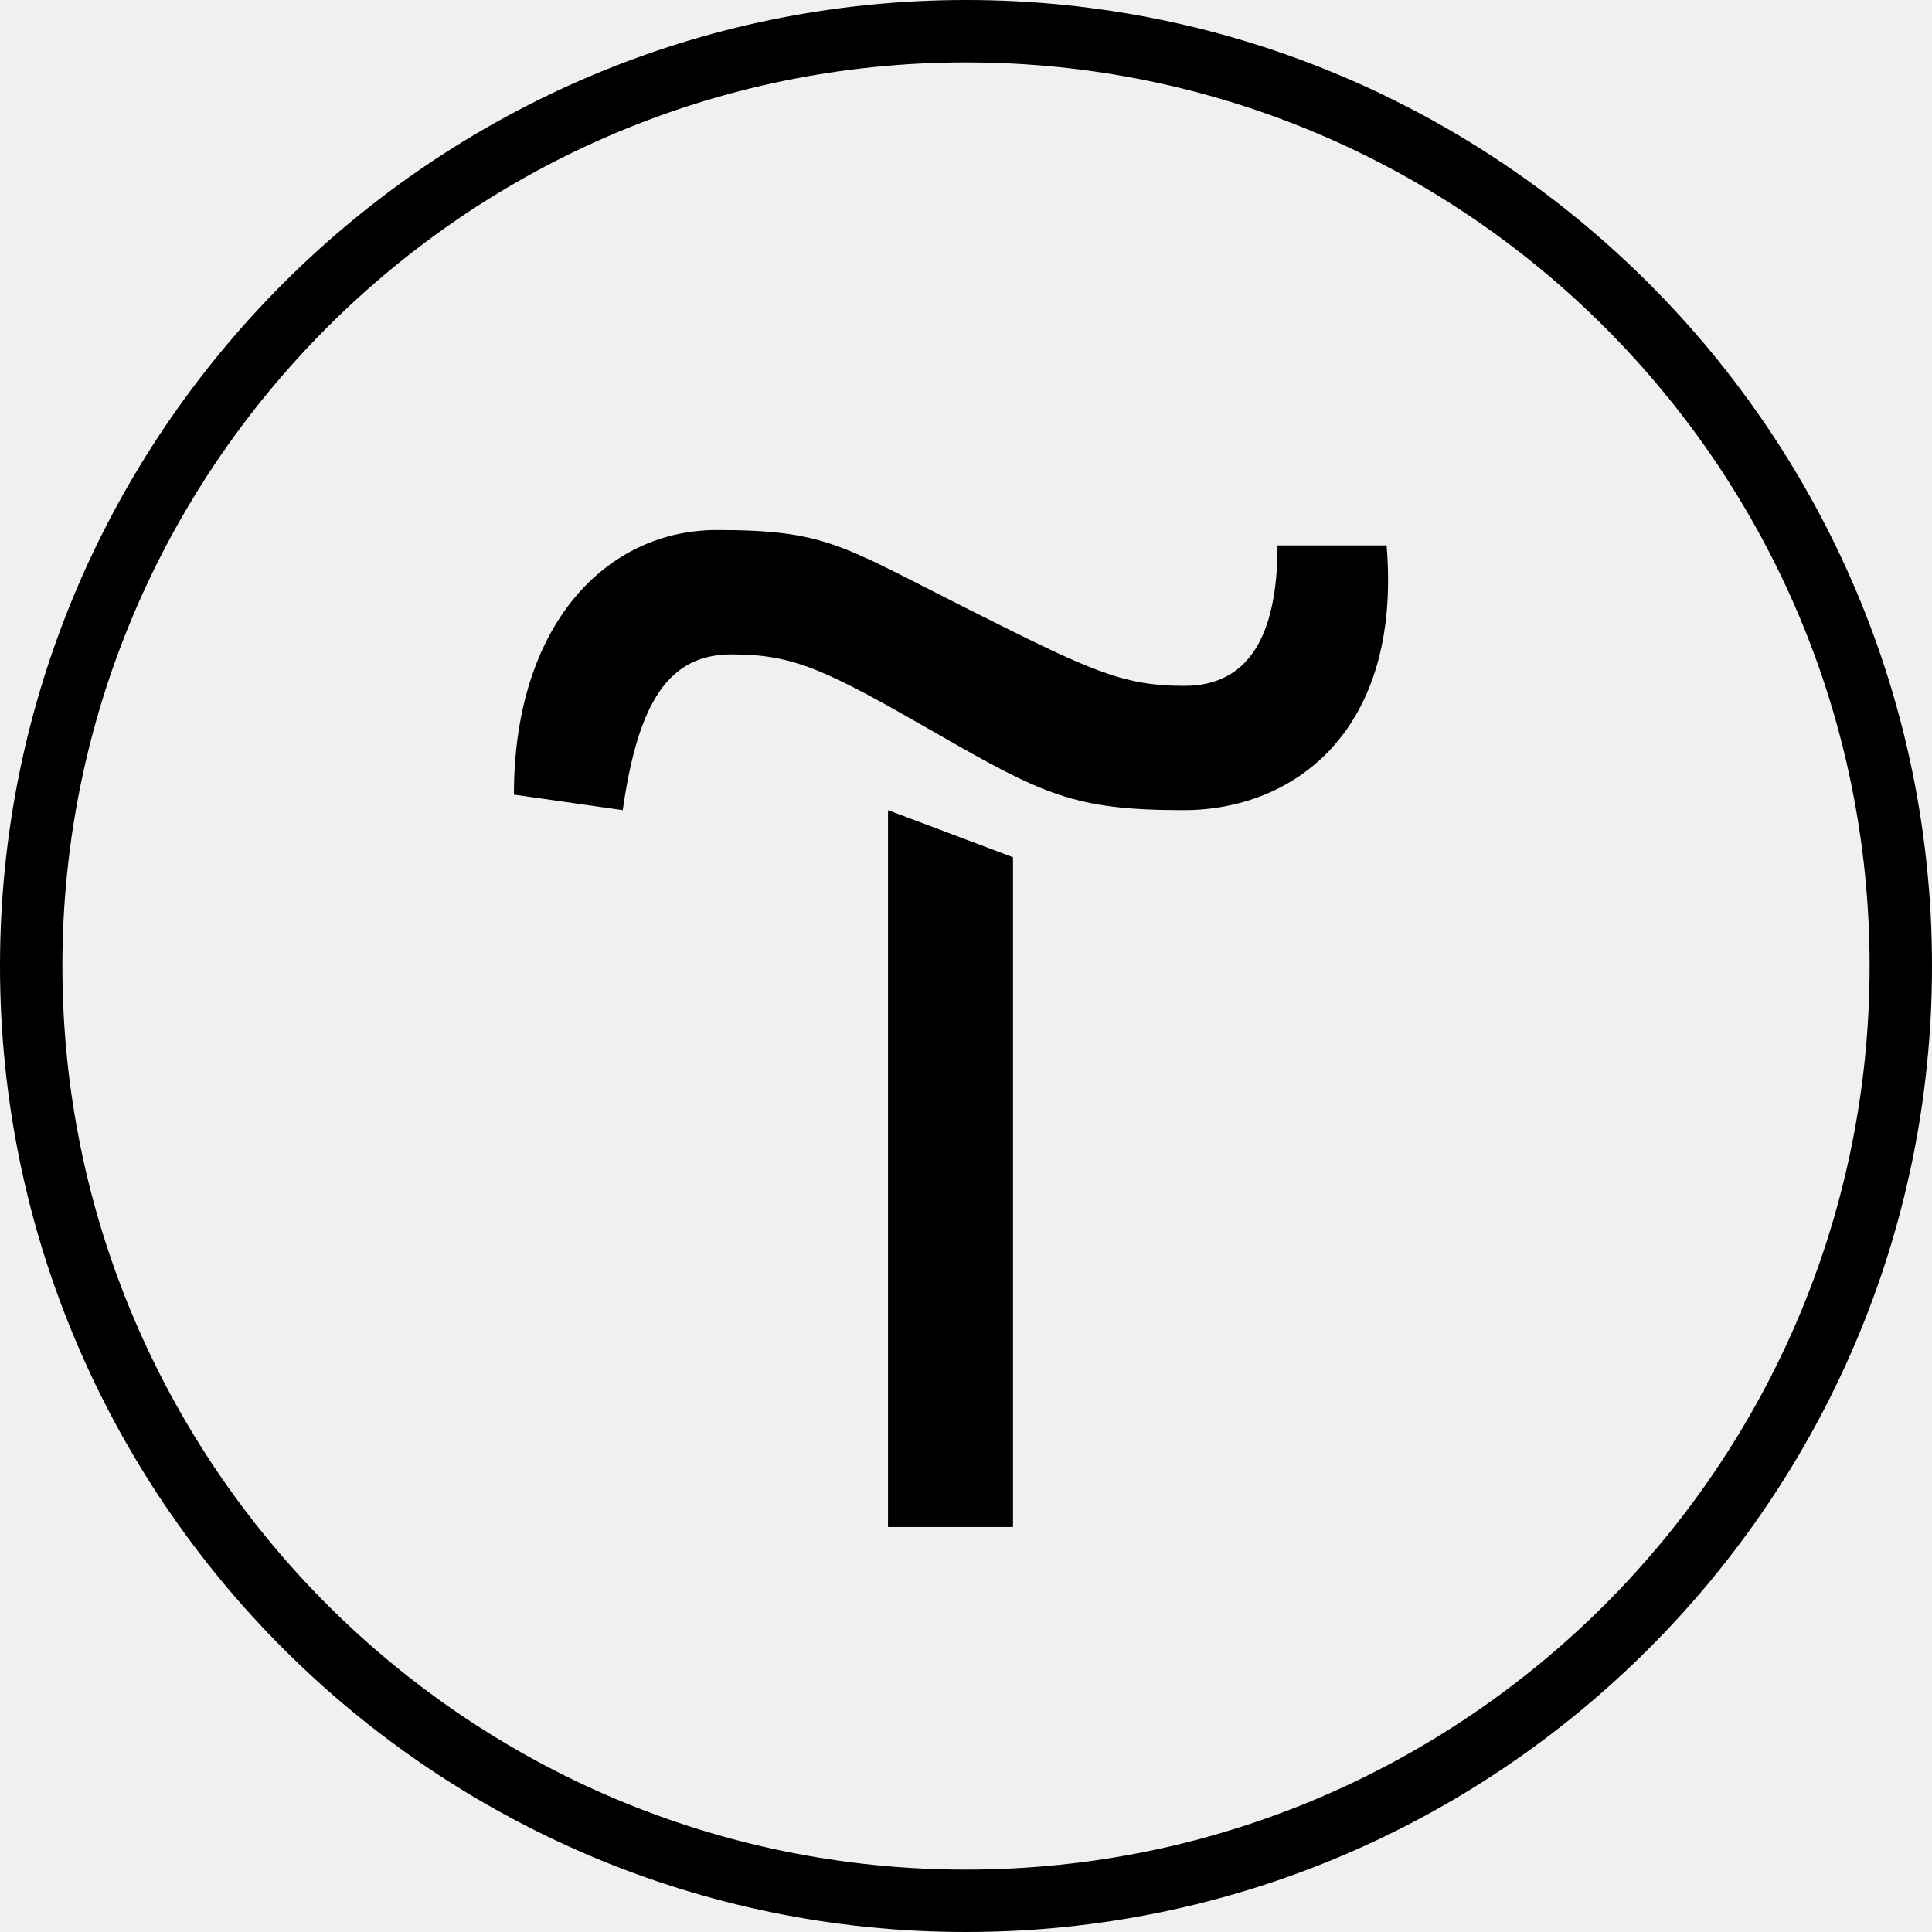
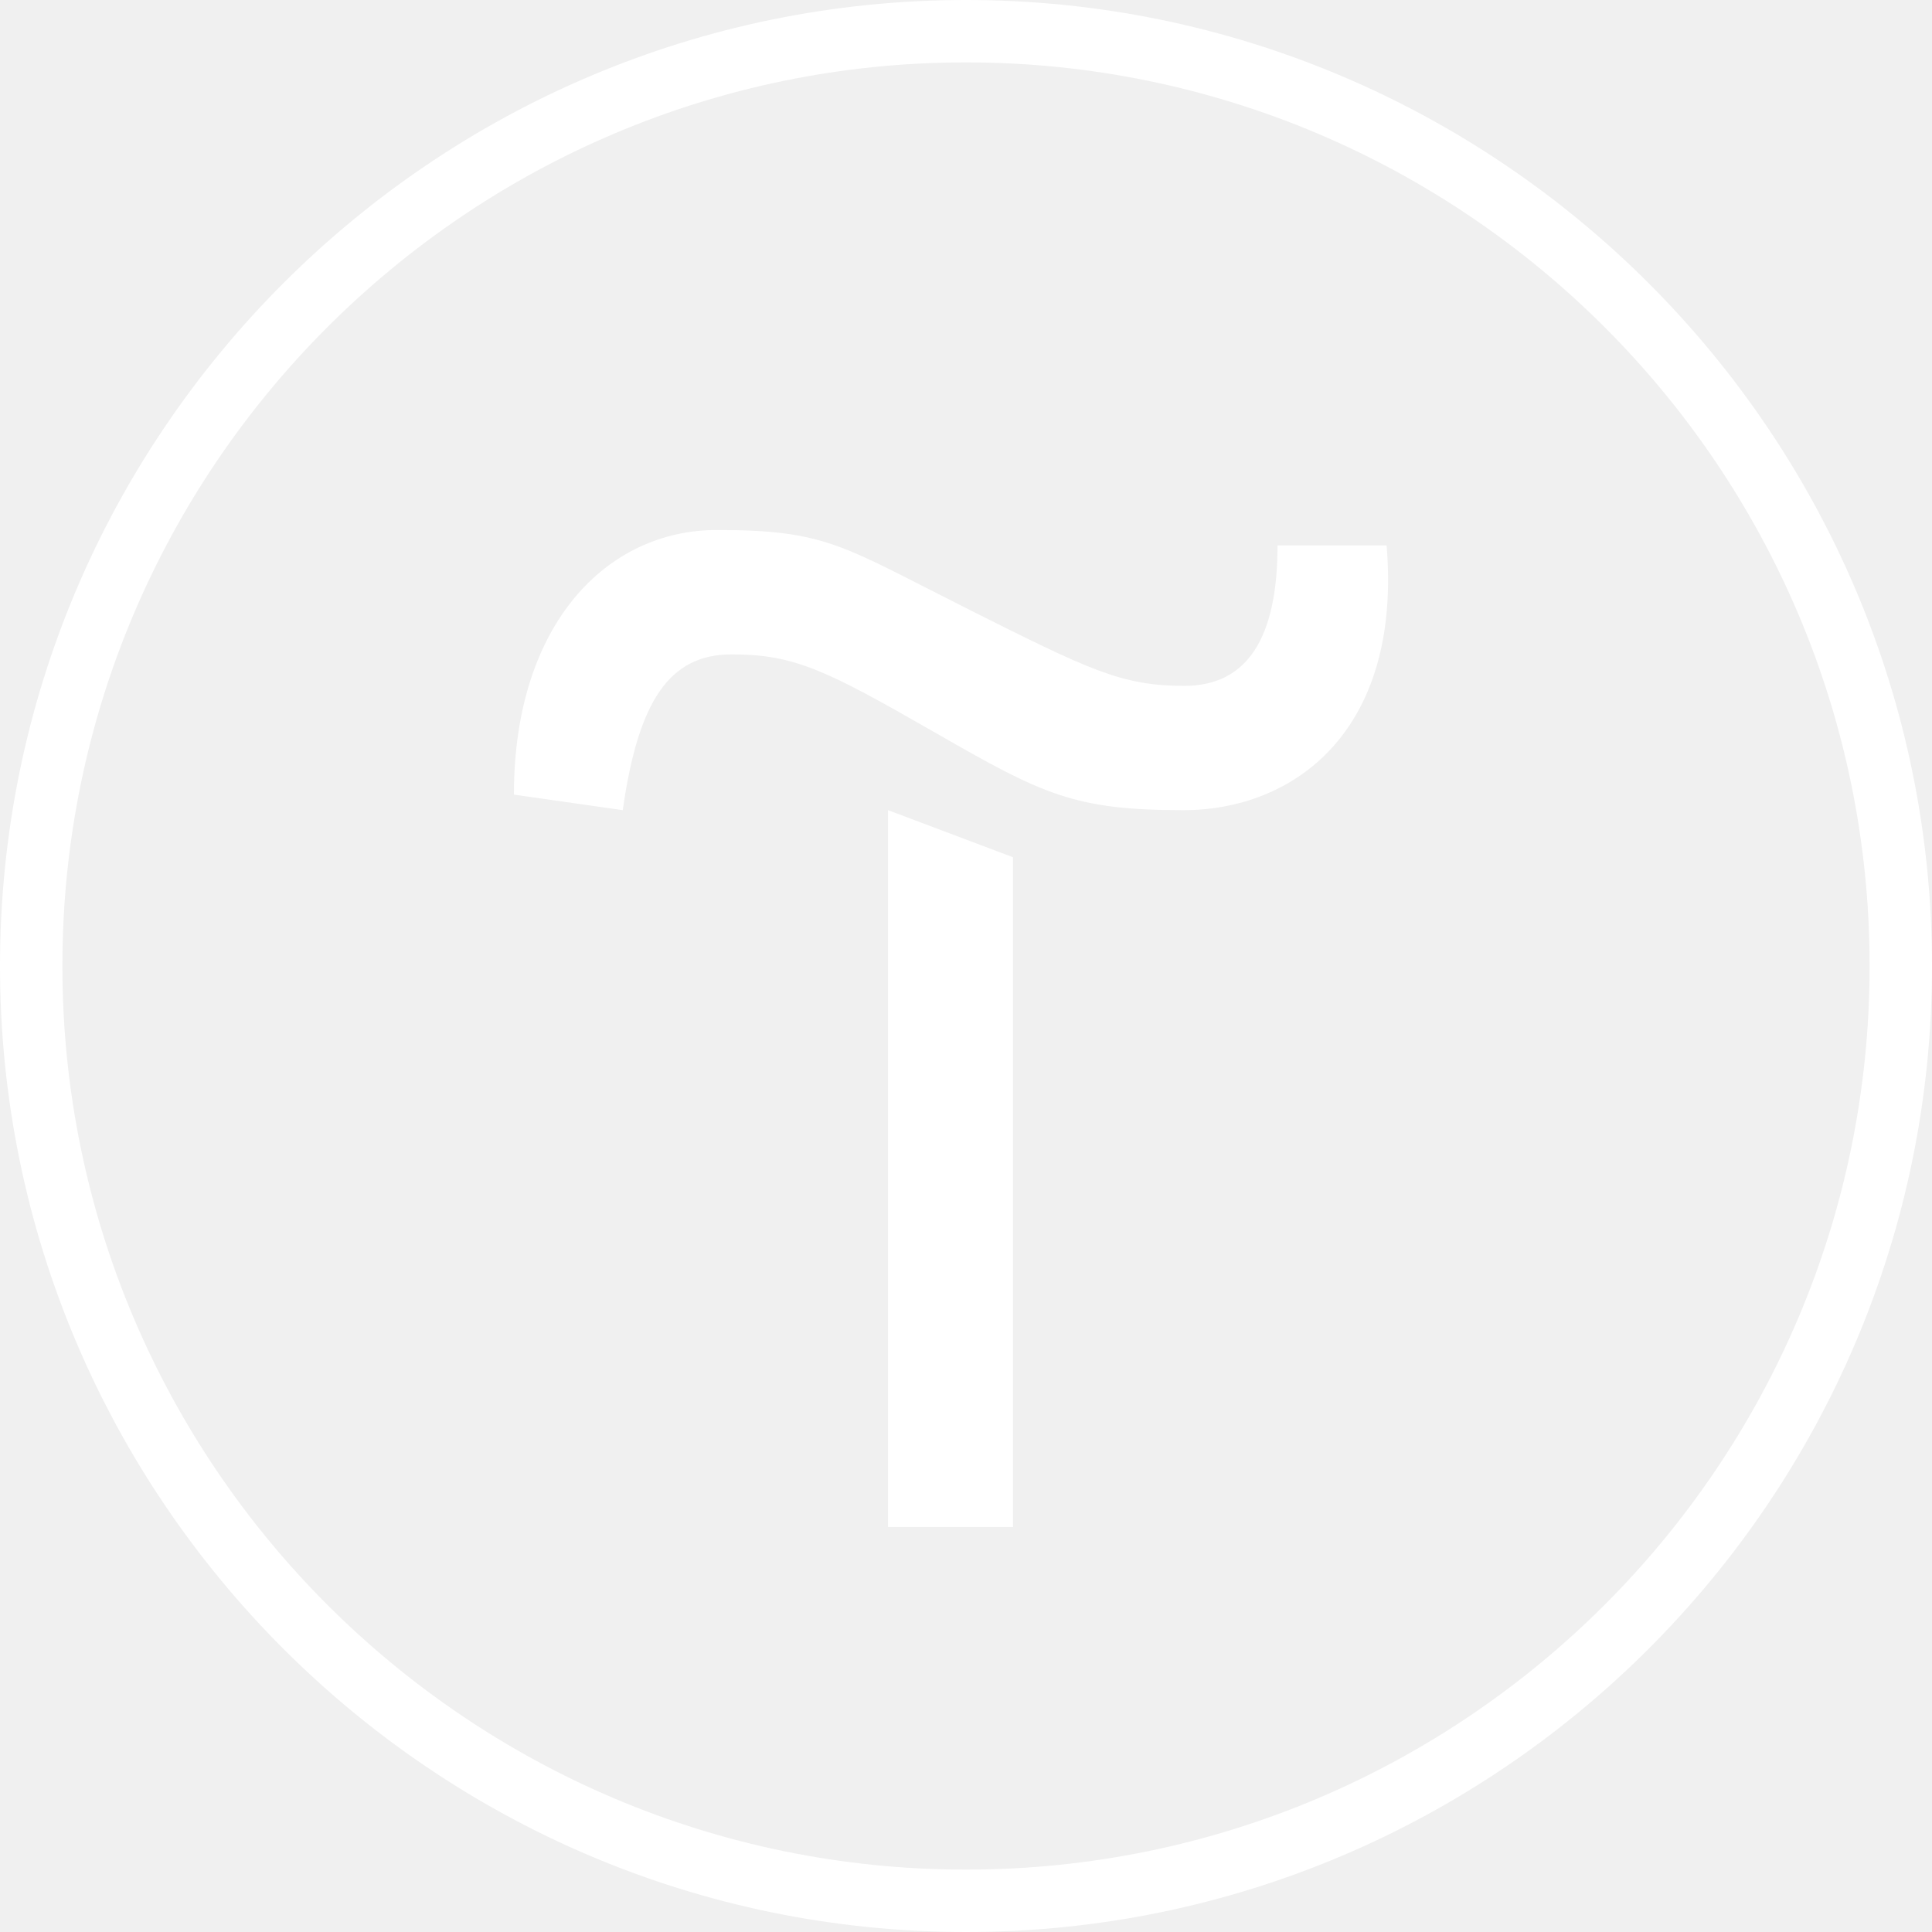
<svg xmlns="http://www.w3.org/2000/svg" role="img" viewBox="0 0 24 24">
-   <path d="M12 0C5.384 0 0 5.384 0 12s5.384 12 12 12 12-5.384 12-12S18.616 0 12 0zm0 .775C18.192.775 23.225 5.808 23.225 12c0 6.192-5.033 11.225-11.225 11.225C5.808 23.225.775 18.192.775 12 .775 5.808 5.808.775 12 .775zM8.904 6.584c-1.36 0-2.52 1.16-2.52 3.287l1.352.193c.192-1.352.576-1.935 1.352-1.935.776 0 1.167.19 2.52.967 1.351.776 1.735.968 3.095.968s2.714-.969 2.522-3.289H15.87c0 1.16-.382 1.745-1.158 1.745-.776 0-1.169-.191-2.713-.967s-1.736-.969-3.096-.969zm2.127 3.48v8.905h1.553v-8.32l-1.553-.585z" />
+   <path fill="#ffffff" d="M12 0C5.384 0 0 5.384 0 12s5.384 12 12 12 12-5.384 12-12S18.616 0 12 0zm0 .775C18.192.775 23.225 5.808 23.225 12c0 6.192-5.033 11.225-11.225 11.225C5.808 23.225.775 18.192.775 12 .775 5.808 5.808.775 12 .775zM8.904 6.584c-1.36 0-2.52 1.16-2.52 3.287l1.352.193c.192-1.352.576-1.935 1.352-1.935.776 0 1.167.19 2.52.967 1.351.776 1.735.968 3.095.968s2.714-.969 2.522-3.289H15.87c0 1.16-.382 1.745-1.158 1.745-.776 0-1.169-.191-2.713-.967s-1.736-.969-3.096-.969zm2.127 3.48v8.905h1.553v-8.32l-1.553-.585z" />
</svg>
